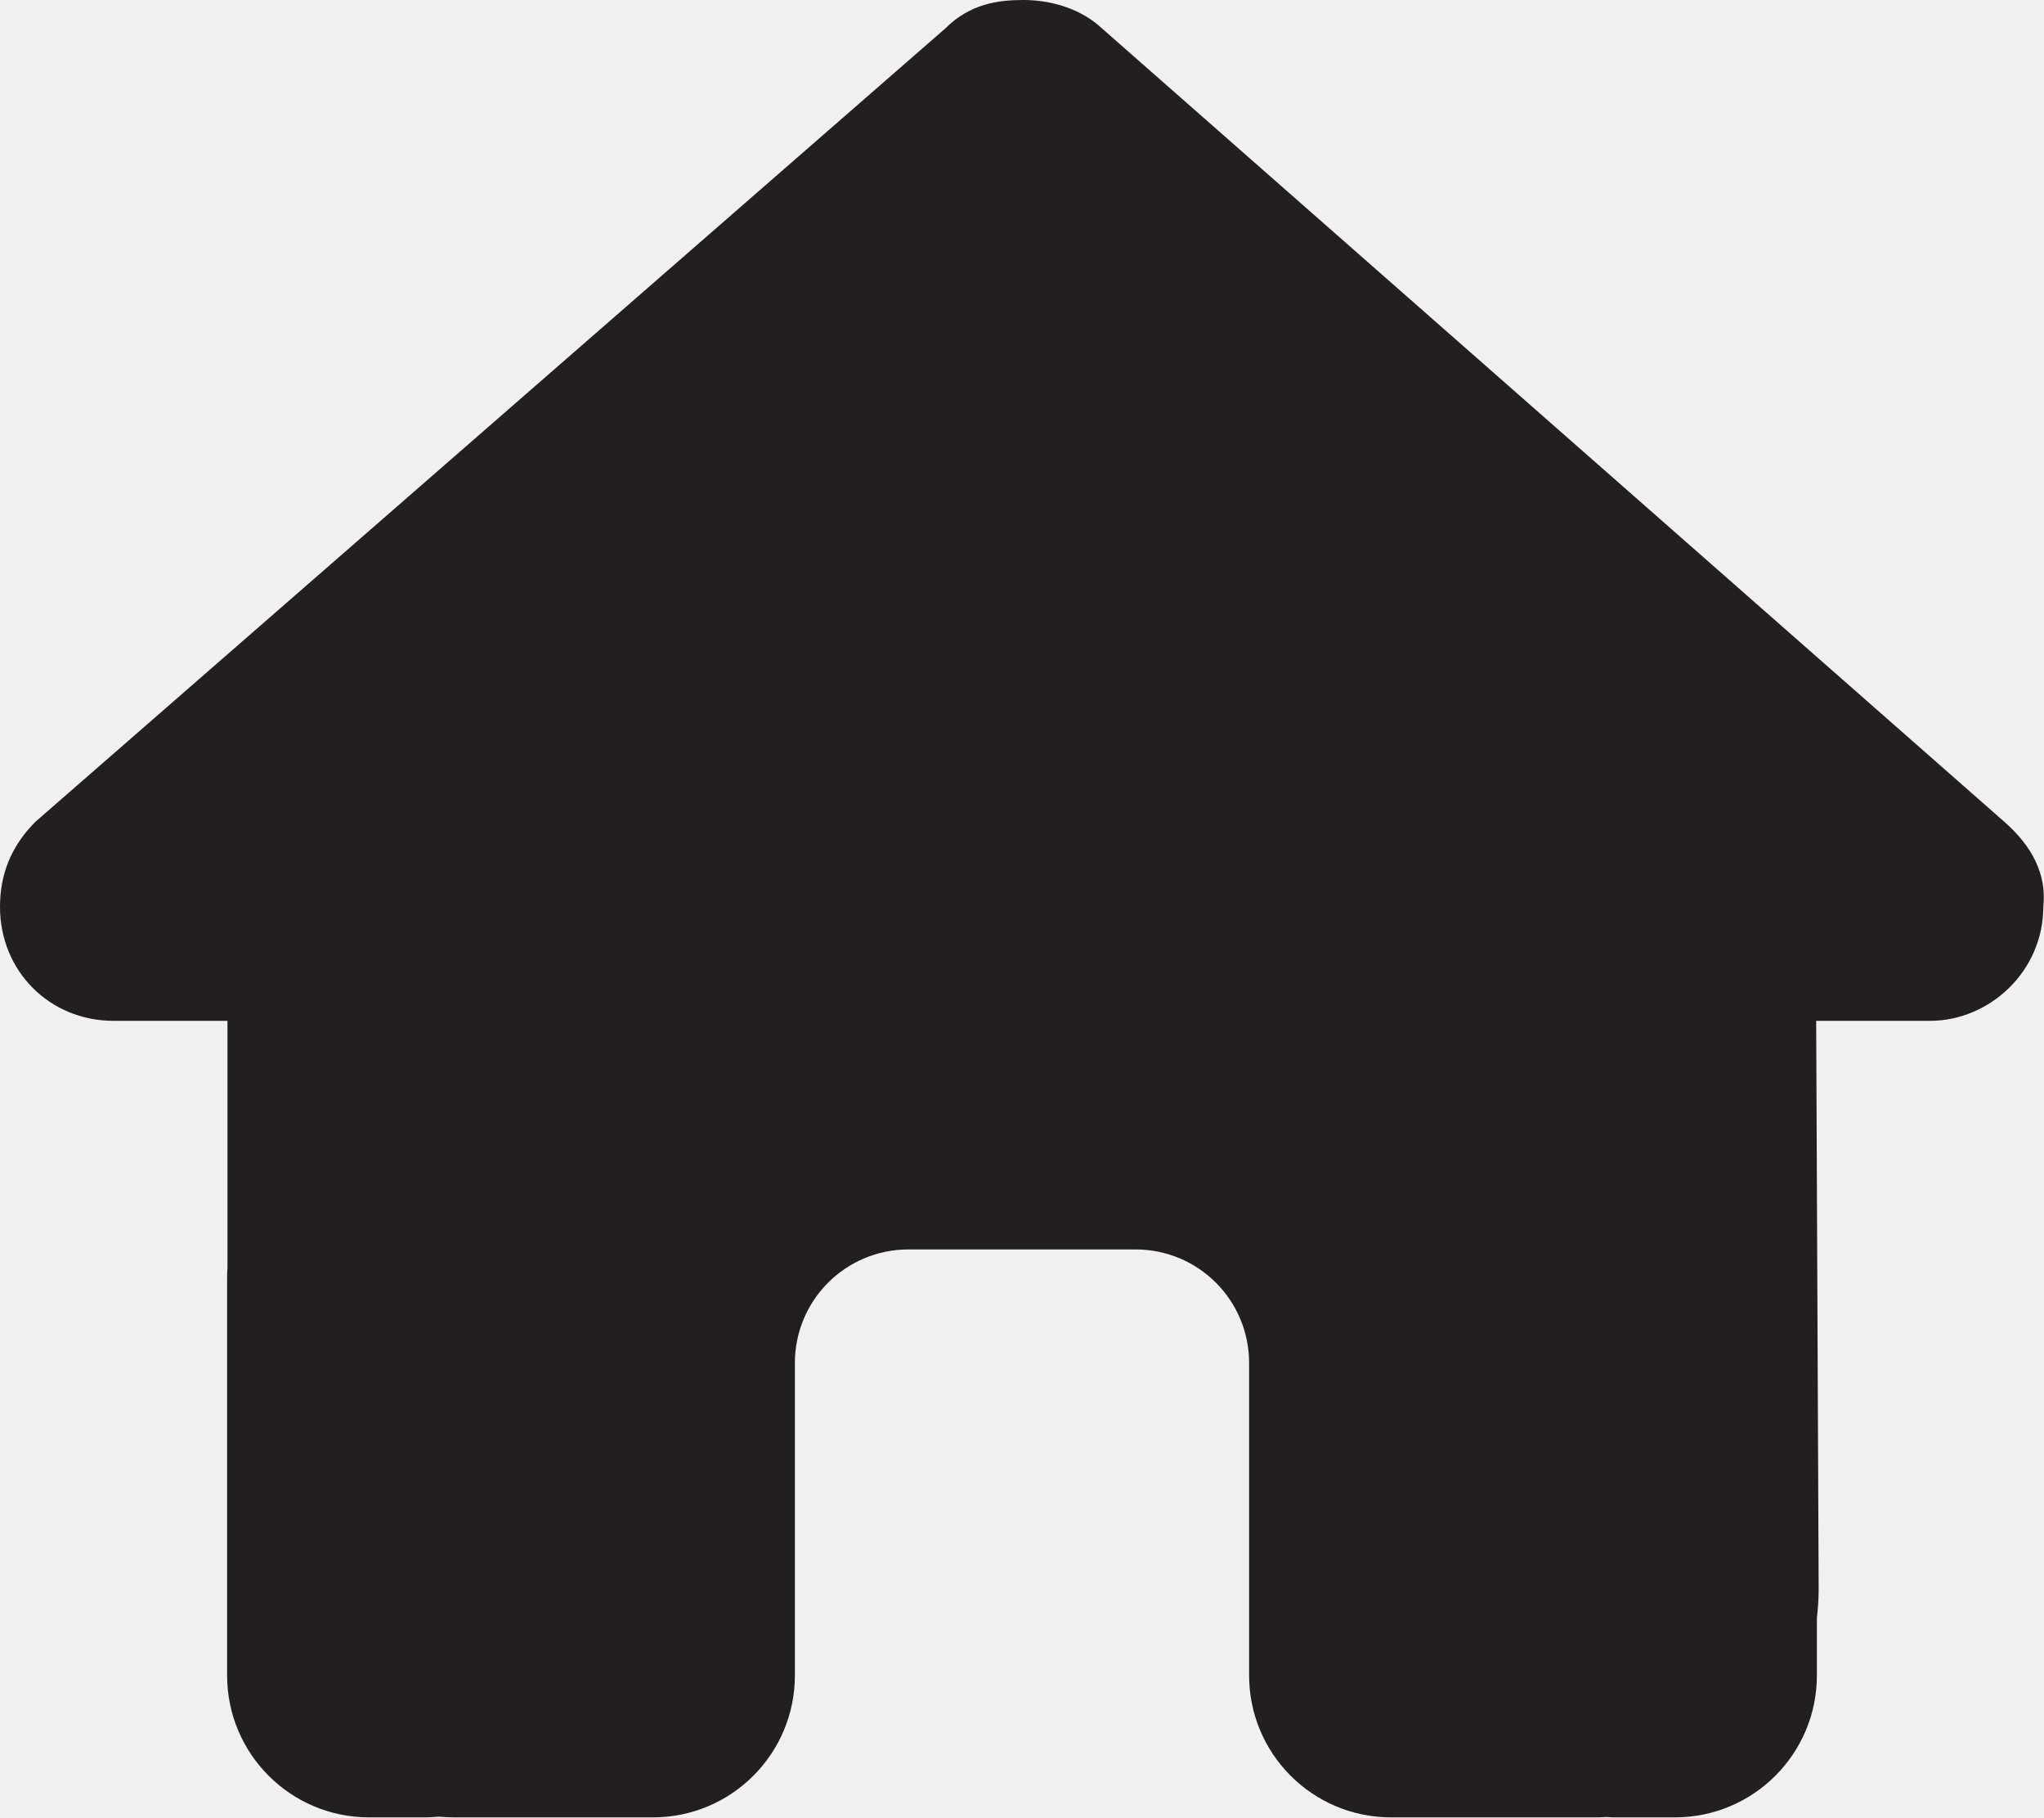
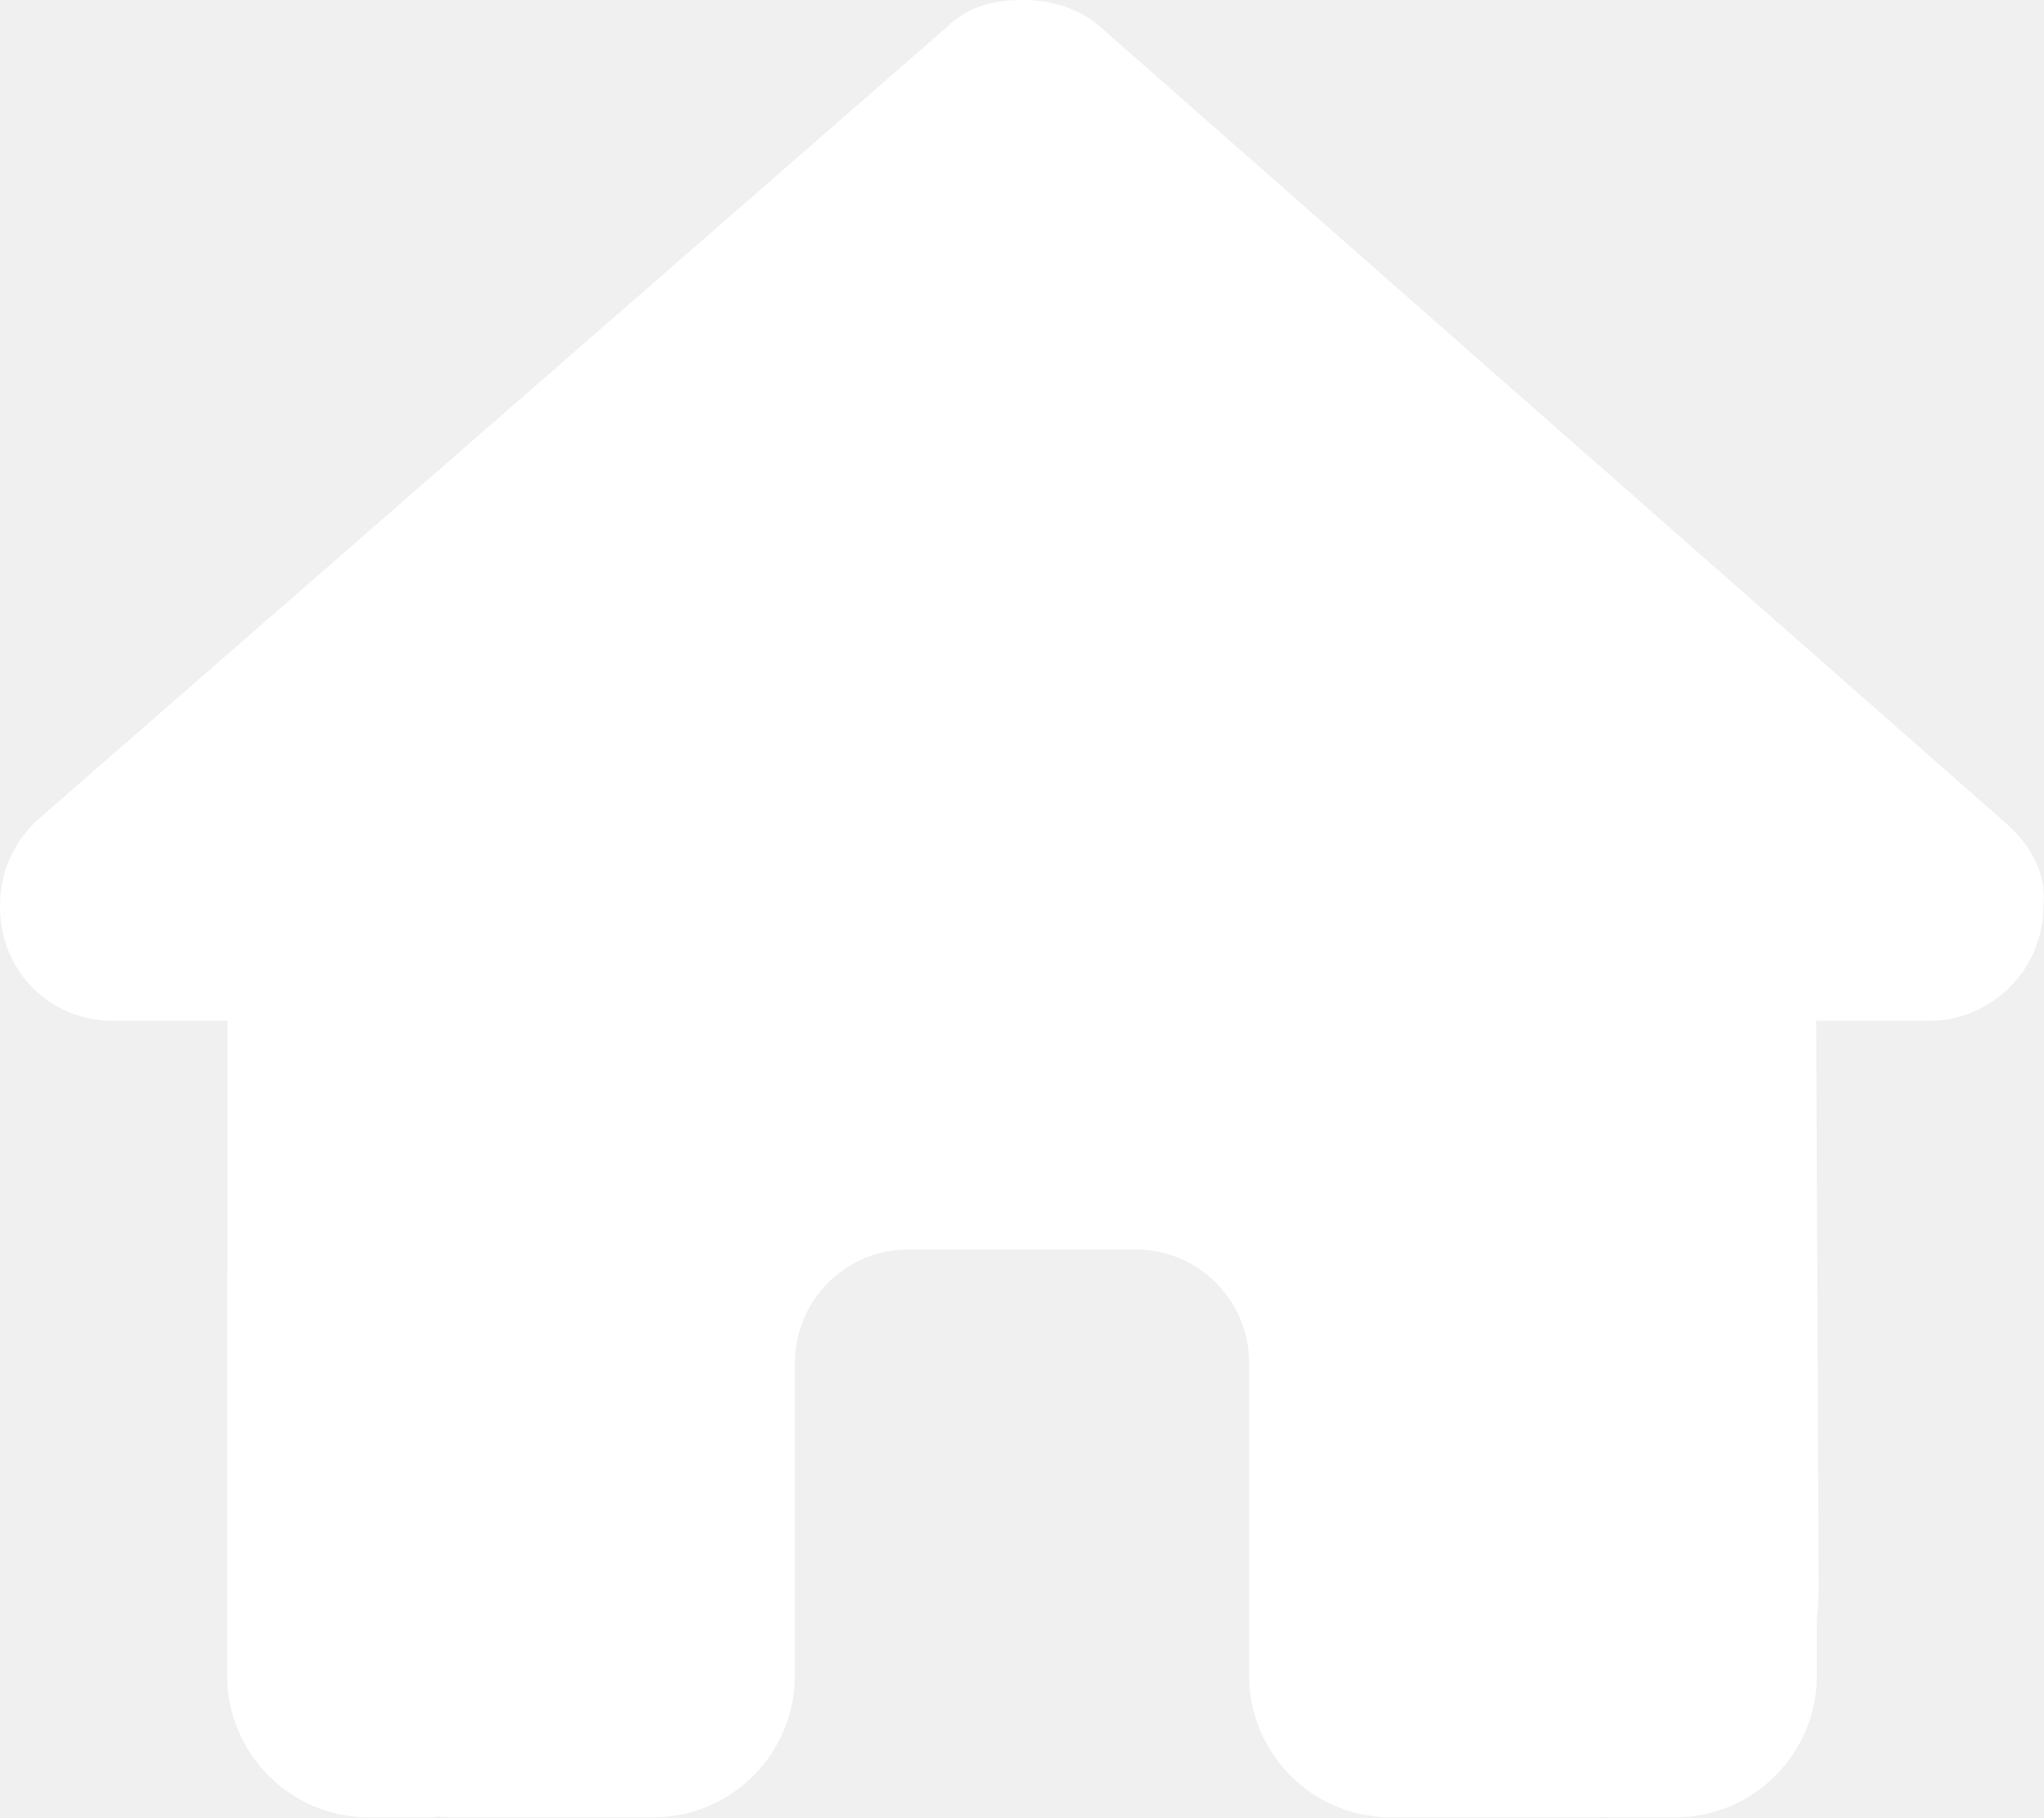
<svg xmlns="http://www.w3.org/2000/svg" viewBox="0 0 576 512">
-   <path fill="#231F20" d="M575.8 255.5c0 18-15 32.1-32 32.1h-32l.7 160.2c0 2.7-.2 5.4-.5 8.1V472c0 22.1-17.9 40-40 40H456c-1.1 0-2.2 0-3.3-.1c-1.4 .1-2.8 .1-4.2 .1H416 392c-22.1 0-40-17.9-40-40V448 384c0-17.7-14.3-32-32-32H256c-17.7 0-32 14.3-32 32v64 24c0 22.1-17.9 40-40 40H160 128.1c-1.5 0-3-.1-4.5-.2c-1.2 .1-2.4 .2-3.6 .2H104c-22.1 0-40-17.9-40-40V360c0-.9 0-1.9 .1-2.8V287.6H32c-18 0-32-14-32-32.1c0-9 3-17 10-24L266.4 8c7-7 15-8 22-8s15 2 21 7L564.8 231.5c8 7 12 15 11 24z" />
+   <path fill="#fff" d="M575.8 255.5c0 18-15 32.1-32 32.1h-32l.7 160.2c0 2.7-.2 5.4-.5 8.1V472c0 22.1-17.9 40-40 40H456c-1.1 0-2.2 0-3.3-.1c-1.4 .1-2.8 .1-4.2 .1H416 392c-22.1 0-40-17.9-40-40V448 384c0-17.7-14.3-32-32-32H256c-17.7 0-32 14.3-32 32v64 24c0 22.1-17.9 40-40 40H160 128.1c-1.5 0-3-.1-4.5-.2c-1.2 .1-2.4 .2-3.6 .2H104c-22.1 0-40-17.9-40-40V360c0-.9 0-1.9 .1-2.8V287.6H32c-18 0-32-14-32-32.1c0-9 3-17 10-24L266.4 8c7-7 15-8 22-8s15 2 21 7L564.8 231.5c8 7 12 15 11 24z" />
</svg>
